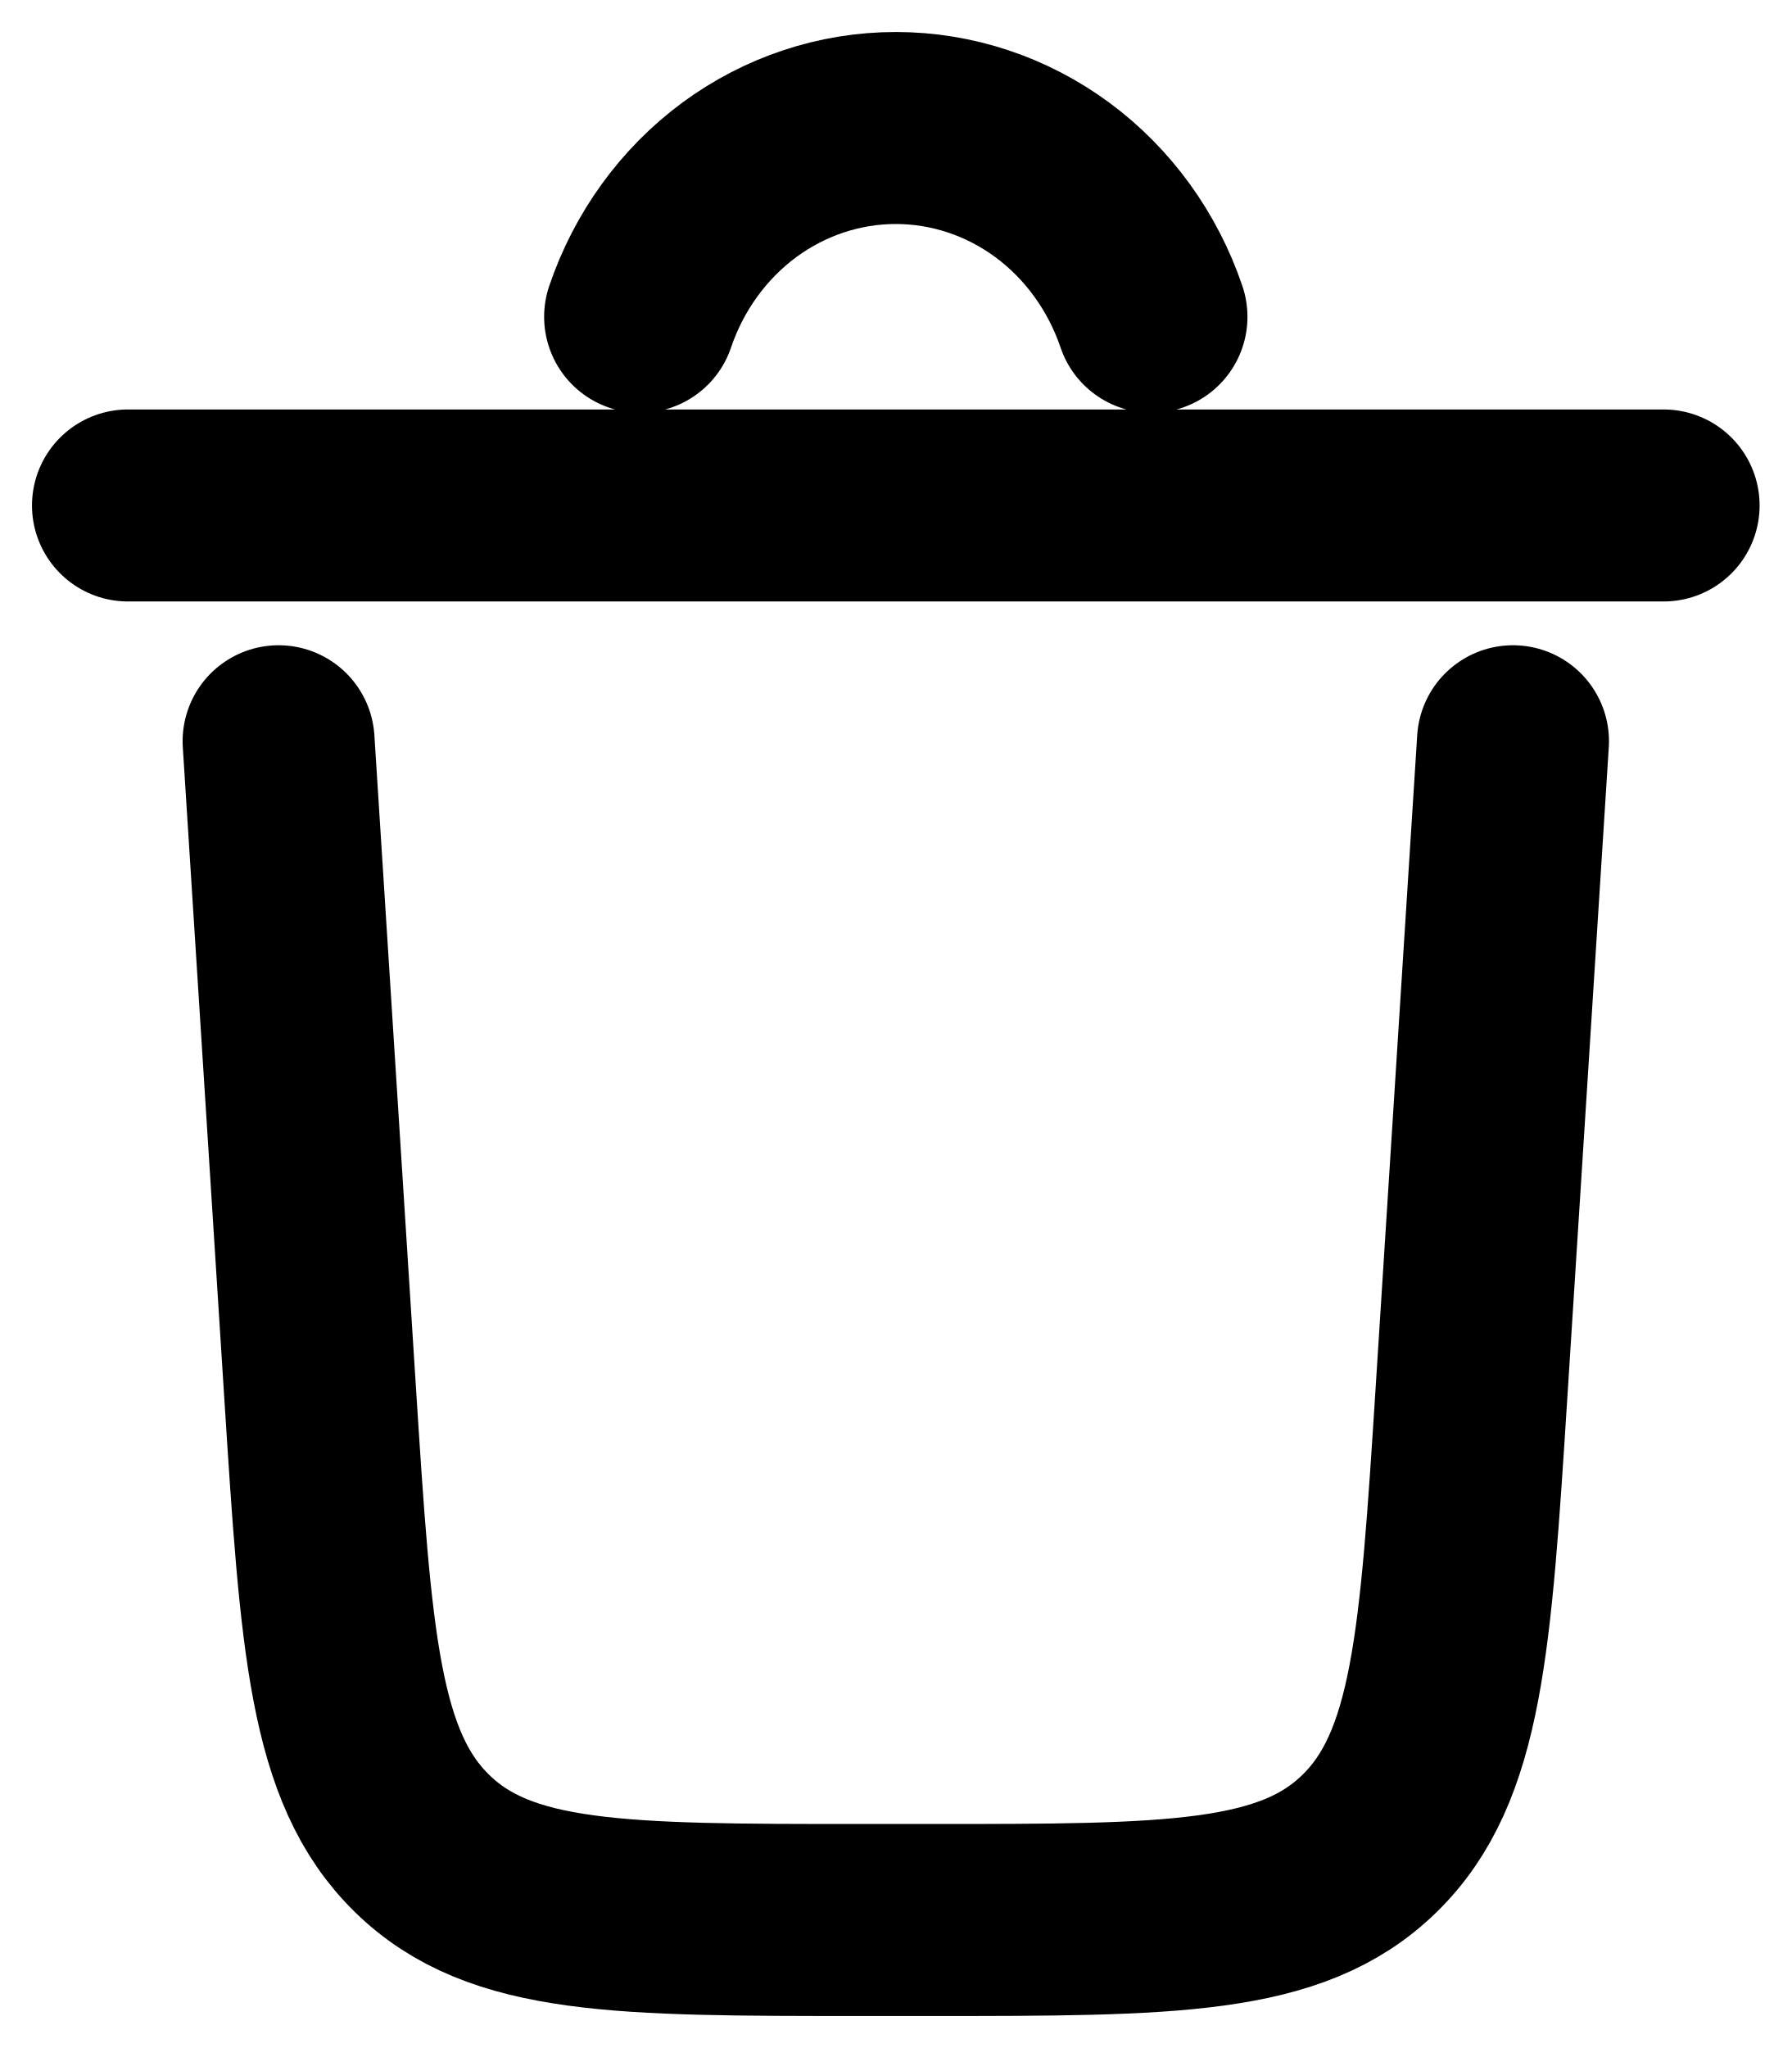
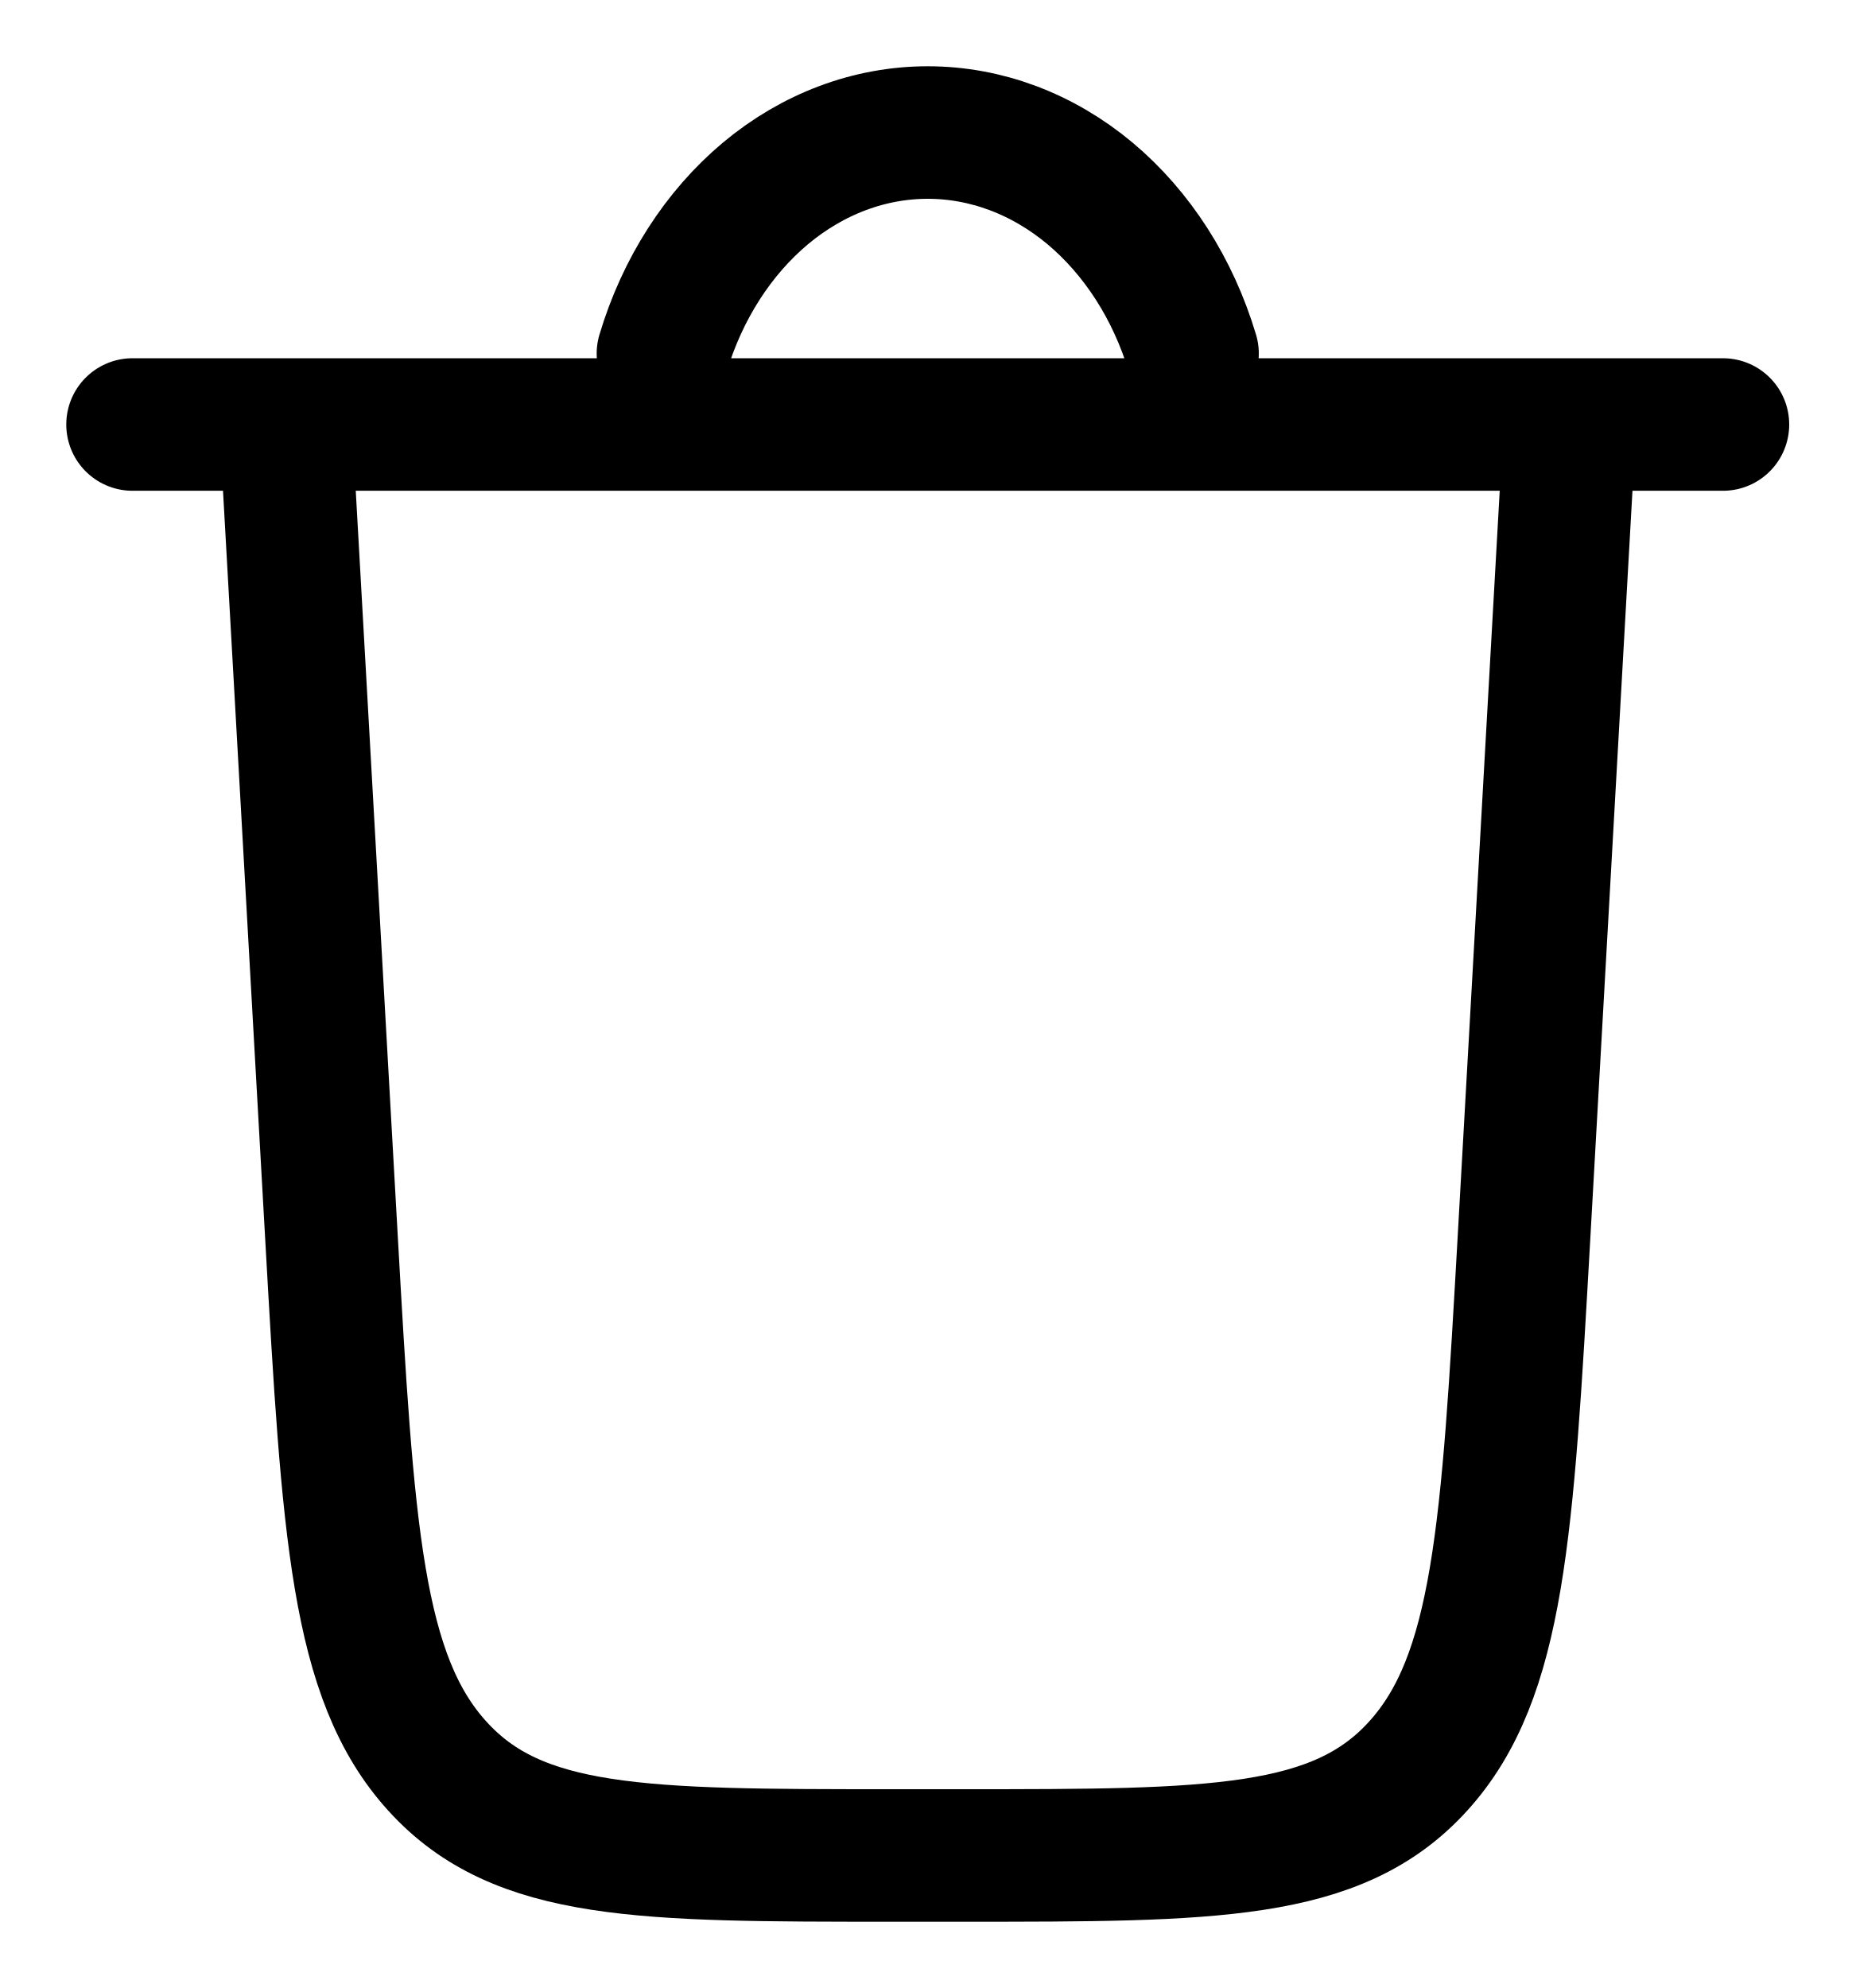
- <svg xmlns="http://www.w3.org/2000/svg" width="14" height="16" viewBox="0 0 14 16" fill="none">
-   <path d="M13 3.949H1M11.823 5.791L11.499 10.874C11.374 12.829 11.312 13.807 10.701 14.403C10.09 15 9.151 15 7.273 15H6.727C4.849 15 3.91 15 3.299 14.403C2.688 13.807 2.626 12.829 2.501 10.874L2.177 5.791M5.002 2.475C5.148 2.044 5.419 1.67 5.776 1.406C6.134 1.142 6.562 1 7 1C7.438 1 7.866 1.142 8.224 1.406C8.581 1.67 8.852 2.044 8.998 2.475" stroke="black" stroke-width="1.5" stroke-linecap="round" />
+ <svg xmlns="http://www.w3.org/2000/svg" width="14" height="15" viewBox="0 0 14 15" fill="none">
+   <path d="M13 3.203H1M11.823 3.589L11.499 9.336C11.374 11.546 11.312 12.652 10.701 13.325C10.09 14 9.151 14 7.273 14H6.727C4.849 14 3.91 14 3.299 13.325C2.688 12.652 2.626 11.546 2.501 9.336L2.177 3.589M5.002 2.668C5.148 2.18 5.419 1.758 5.776 1.459C6.134 1.16 6.562 1 7 1C7.438 1 7.866 1.16 8.224 1.459C8.581 1.758 8.852 2.18 8.998 2.668" stroke="black" stroke-linecap="round" />
</svg>
